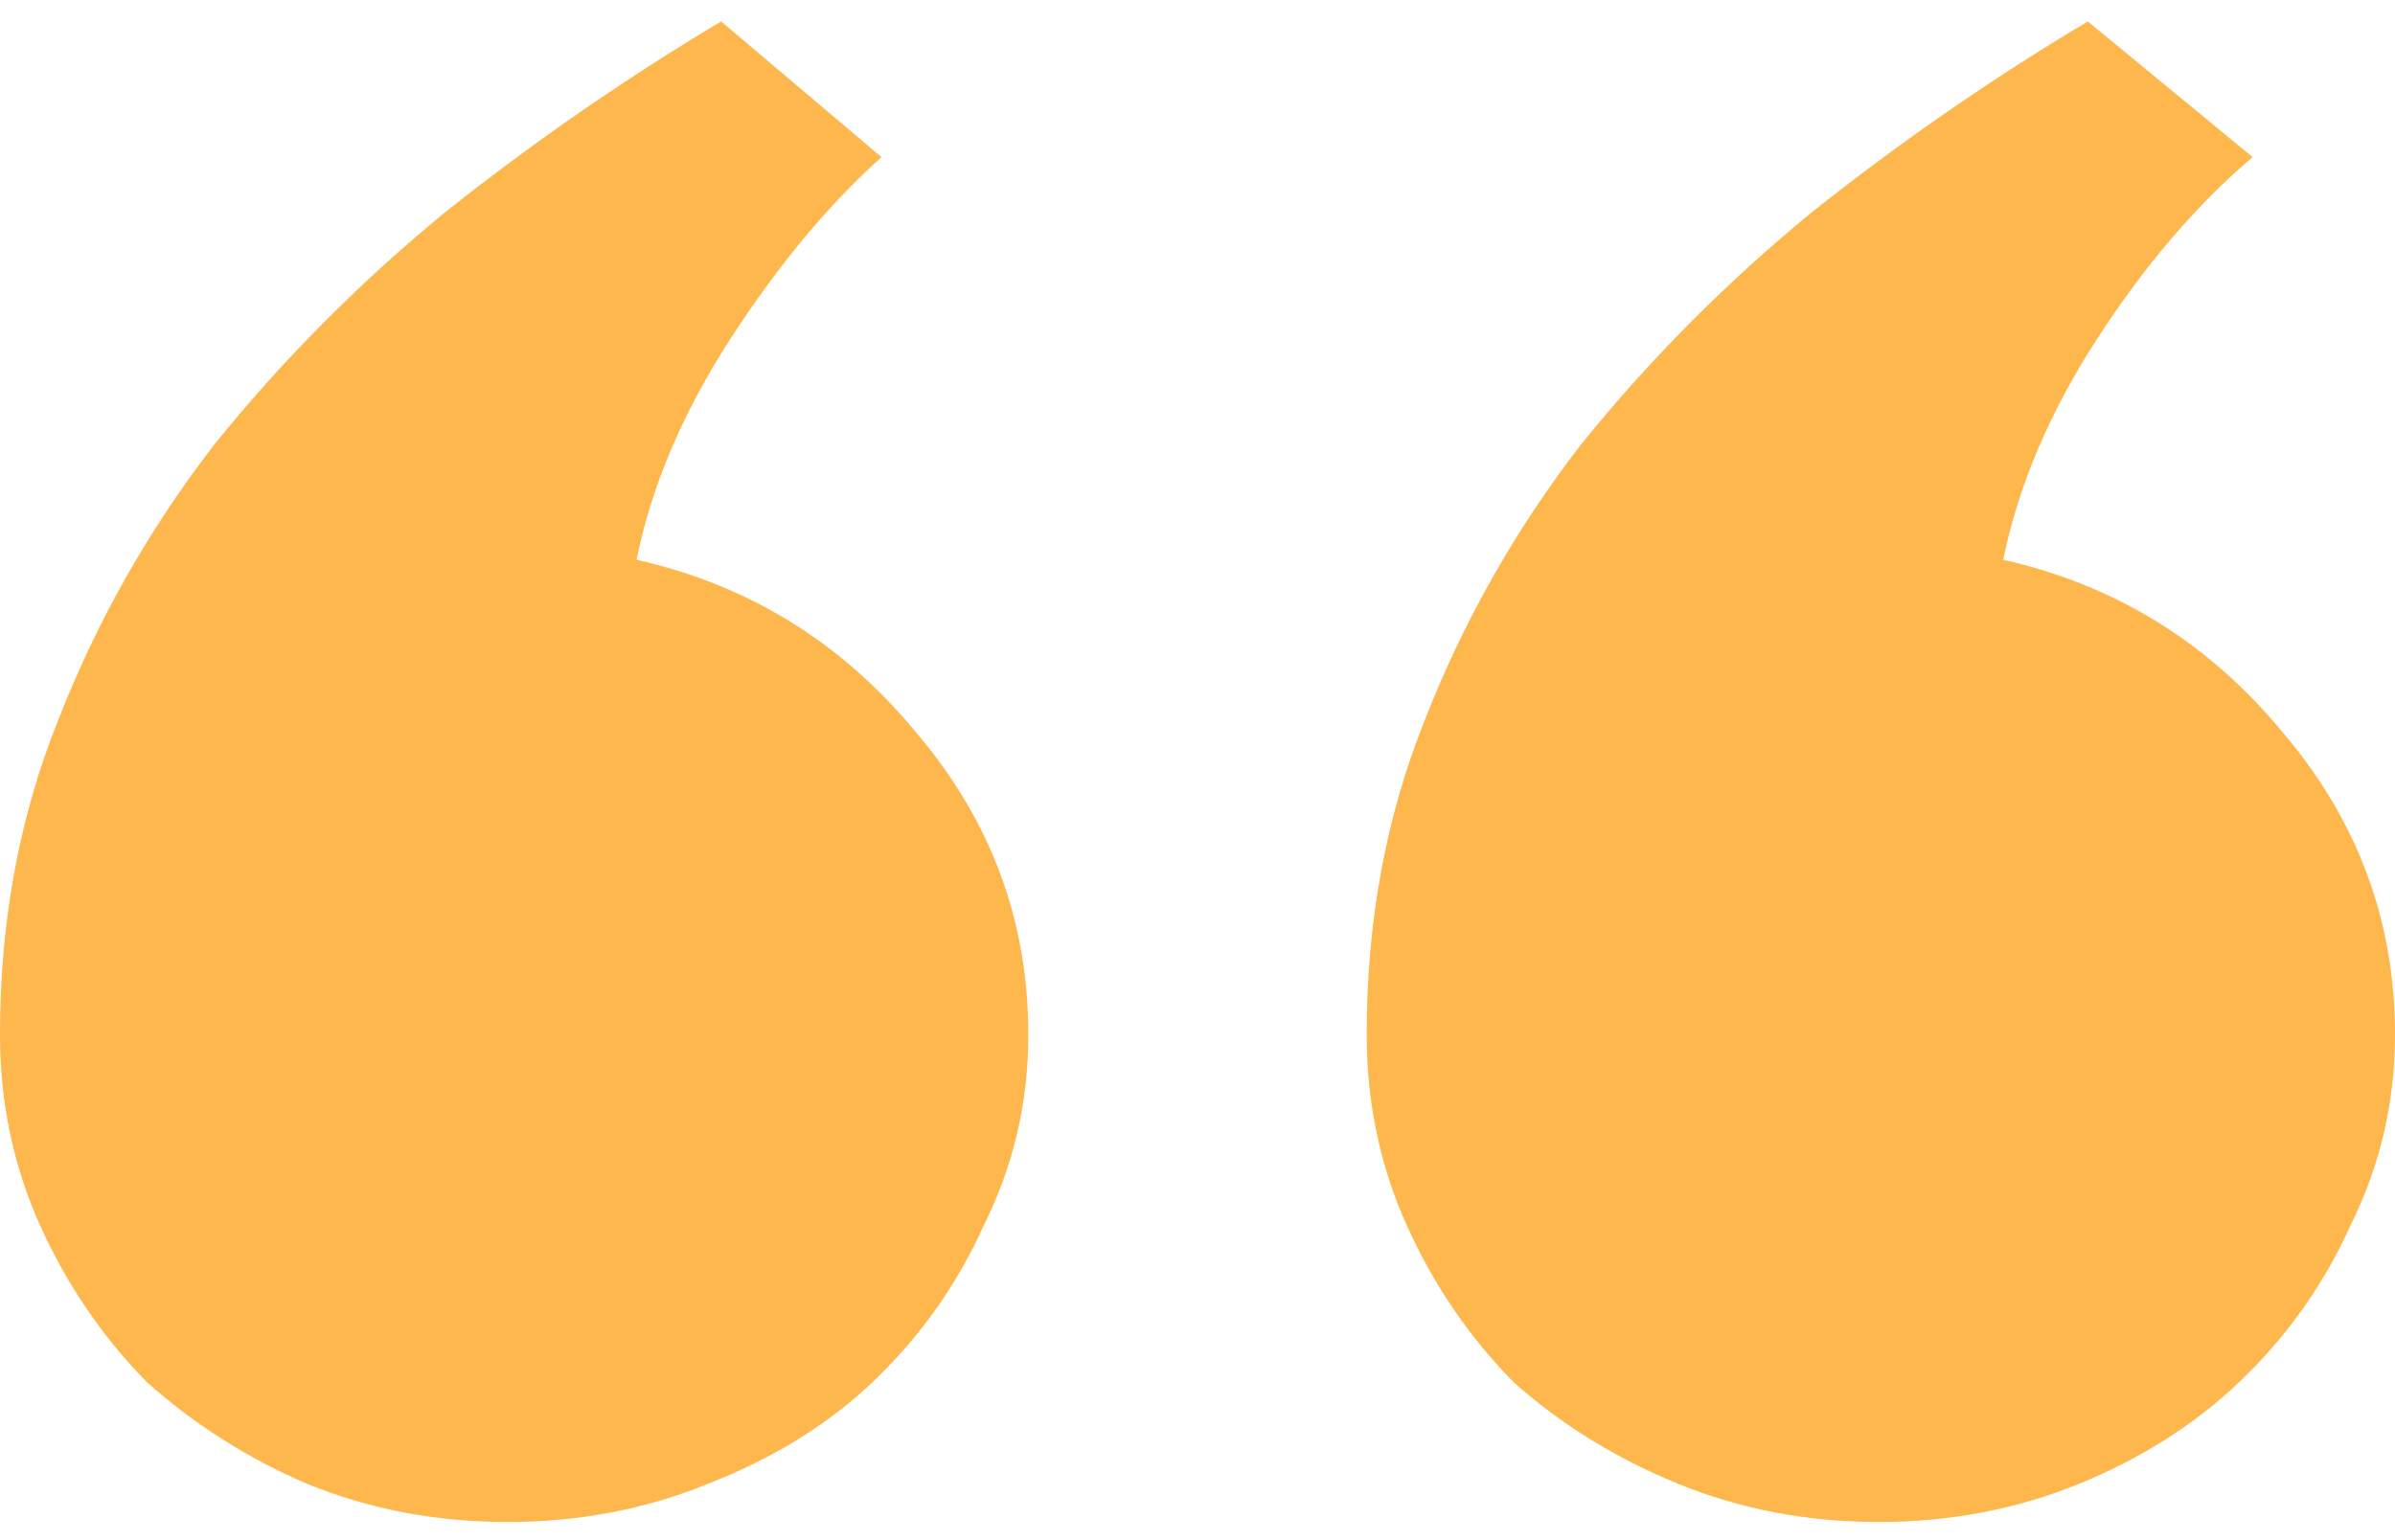
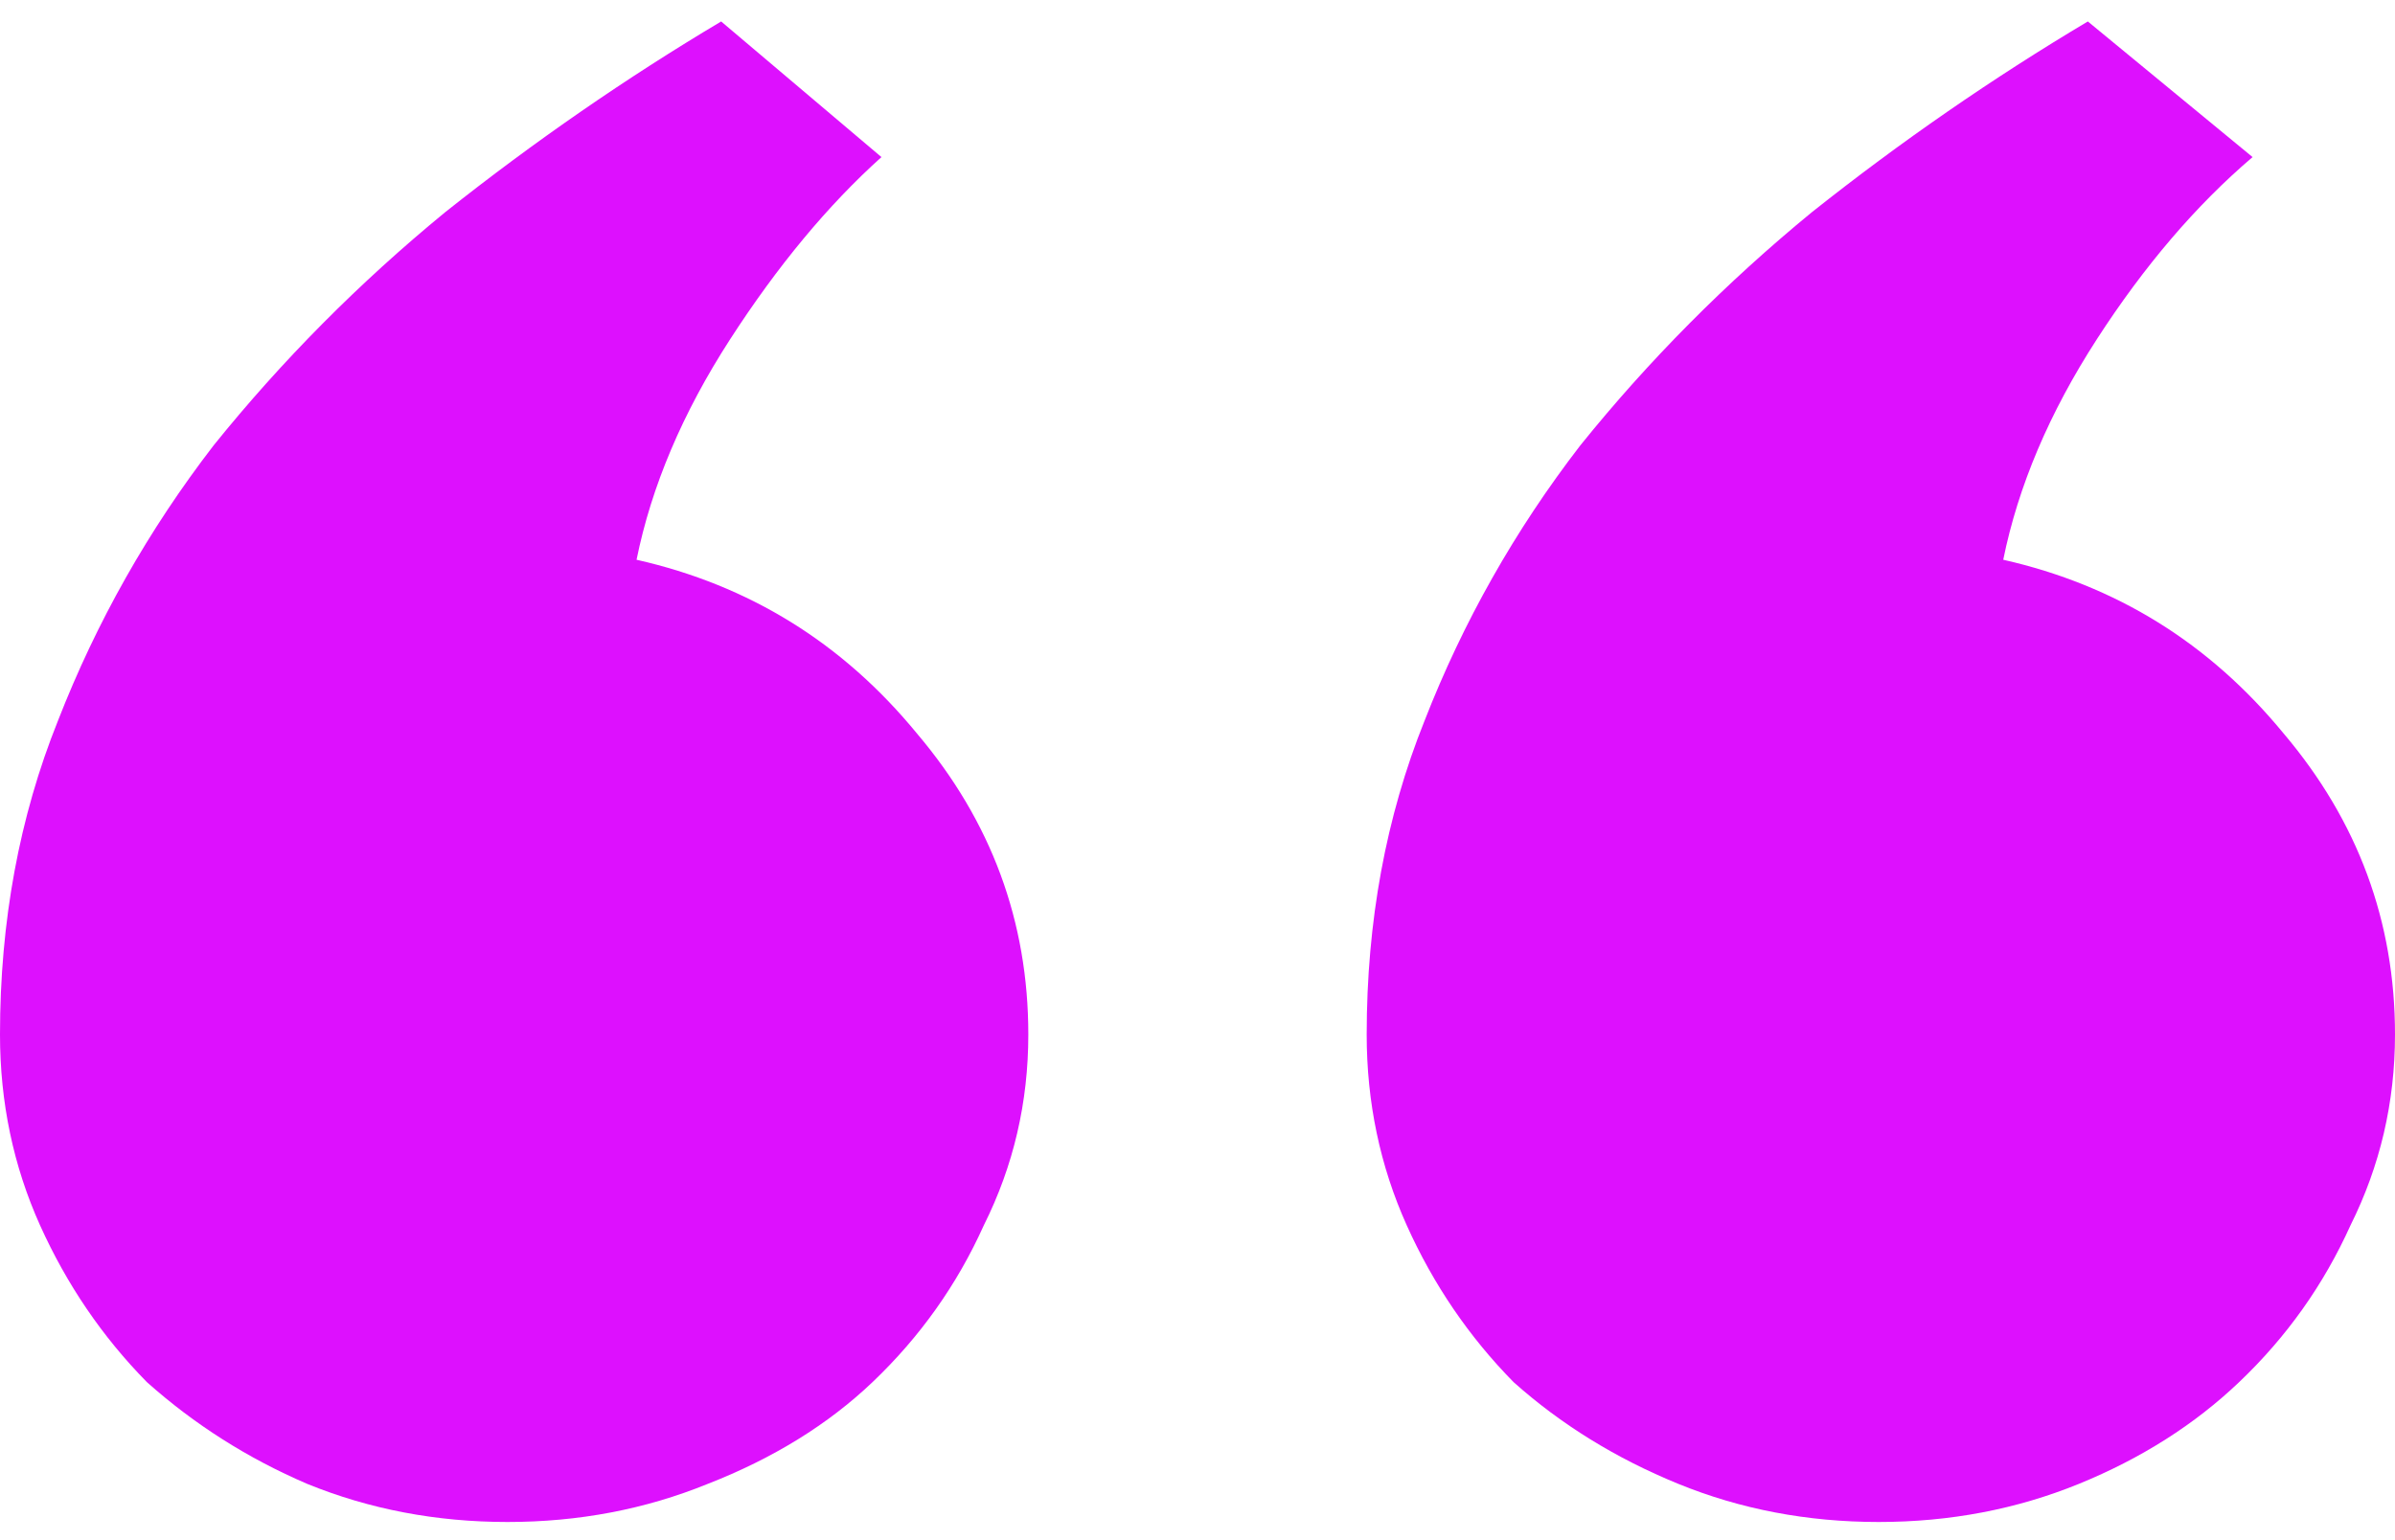
- <svg xmlns="http://www.w3.org/2000/svg" width="28" height="18" viewBox="0 0 28 18" fill="none">
-   <path d="M28 12.098C28 12.891 27.826 13.635 27.48 14.329C27.167 15.023 26.734 15.634 26.178 16.163C25.658 16.659 25.034 17.055 24.305 17.353C23.576 17.65 22.796 17.799 21.963 17.799C21.13 17.799 20.349 17.65 19.621 17.353C18.892 17.055 18.25 16.659 17.695 16.163C17.175 15.634 16.758 15.023 16.446 14.329C16.134 13.635 15.978 12.891 15.978 12.098C15.978 10.776 16.203 9.554 16.654 8.43C17.105 7.273 17.712 6.199 18.476 5.208C19.274 4.217 20.176 3.308 21.182 2.482C22.223 1.655 23.299 0.912 24.409 0.251L26.335 1.837C25.675 2.399 25.068 3.11 24.513 3.969C23.958 4.828 23.594 5.687 23.42 6.546C24.738 6.844 25.831 7.521 26.699 8.579C27.566 9.603 28 10.776 28 12.098ZM12.022 12.098C12.022 12.891 11.849 13.635 11.502 14.329C11.19 15.023 10.756 15.634 10.201 16.163C9.68 16.659 9.038 17.055 8.275 17.353C7.546 17.65 6.766 17.799 5.933 17.799C5.1 17.799 4.32 17.65 3.591 17.353C2.897 17.055 2.273 16.659 1.717 16.163C1.197 15.634 0.781 15.023 0.468 14.329C0.156 13.635 0 12.891 0 12.098C0 10.776 0.226 9.554 0.677 8.43C1.128 7.273 1.735 6.199 2.498 5.208C3.296 4.217 4.198 3.308 5.204 2.482C6.245 1.655 7.321 0.912 8.431 0.251L10.305 1.837C9.68 2.399 9.09 3.11 8.535 3.969C7.98 4.828 7.616 5.687 7.442 6.546C8.761 6.844 9.854 7.521 10.721 8.579C11.589 9.603 12.022 10.776 12.022 12.098Z" fill="#FDB74C" />
+ <svg xmlns="http://www.w3.org/2000/svg" width="28" height="18" viewBox="0 0 28 18" fill="none" version="1.1" id="svg1">
+   <defs id="defs1" />
+   <path d="M28 12.098C28 12.891 27.826 13.635 27.48 14.329C27.167 15.023 26.734 15.634 26.178 16.163C25.658 16.659 25.034 17.055 24.305 17.353C23.576 17.65 22.796 17.799 21.963 17.799C21.13 17.799 20.349 17.65 19.621 17.353C18.892 17.055 18.25 16.659 17.695 16.163C17.175 15.634 16.758 15.023 16.446 14.329C16.134 13.635 15.978 12.891 15.978 12.098C15.978 10.776 16.203 9.554 16.654 8.43C17.105 7.273 17.712 6.199 18.476 5.208C19.274 4.217 20.176 3.308 21.182 2.482C22.223 1.655 23.299 0.912 24.409 0.251L26.335 1.837C25.675 2.399 25.068 3.11 24.513 3.969C23.958 4.828 23.594 5.687 23.42 6.546C24.738 6.844 25.831 7.521 26.699 8.579C27.566 9.603 28 10.776 28 12.098ZM12.022 12.098C12.022 12.891 11.849 13.635 11.502 14.329C11.19 15.023 10.756 15.634 10.201 16.163C9.68 16.659 9.038 17.055 8.275 17.353C7.546 17.65 6.766 17.799 5.933 17.799C5.1 17.799 4.32 17.65 3.591 17.353C2.897 17.055 2.273 16.659 1.717 16.163C1.197 15.634 0.781 15.023 0.468 14.329C0.156 13.635 0 12.891 0 12.098C0 10.776 0.226 9.554 0.677 8.43C1.128 7.273 1.735 6.199 2.498 5.208C3.296 4.217 4.198 3.308 5.204 2.482C6.245 1.655 7.321 0.912 8.431 0.251L10.305 1.837C9.68 2.399 9.09 3.11 8.535 3.969C7.98 4.828 7.616 5.687 7.442 6.546C8.761 6.844 9.854 7.521 10.721 8.579C11.589 9.603 12.022 10.776 12.022 12.098Z" fill="#FDB74C" id="path1" style="fill:#dd10fe;fill-opacity:1" />
</svg>
